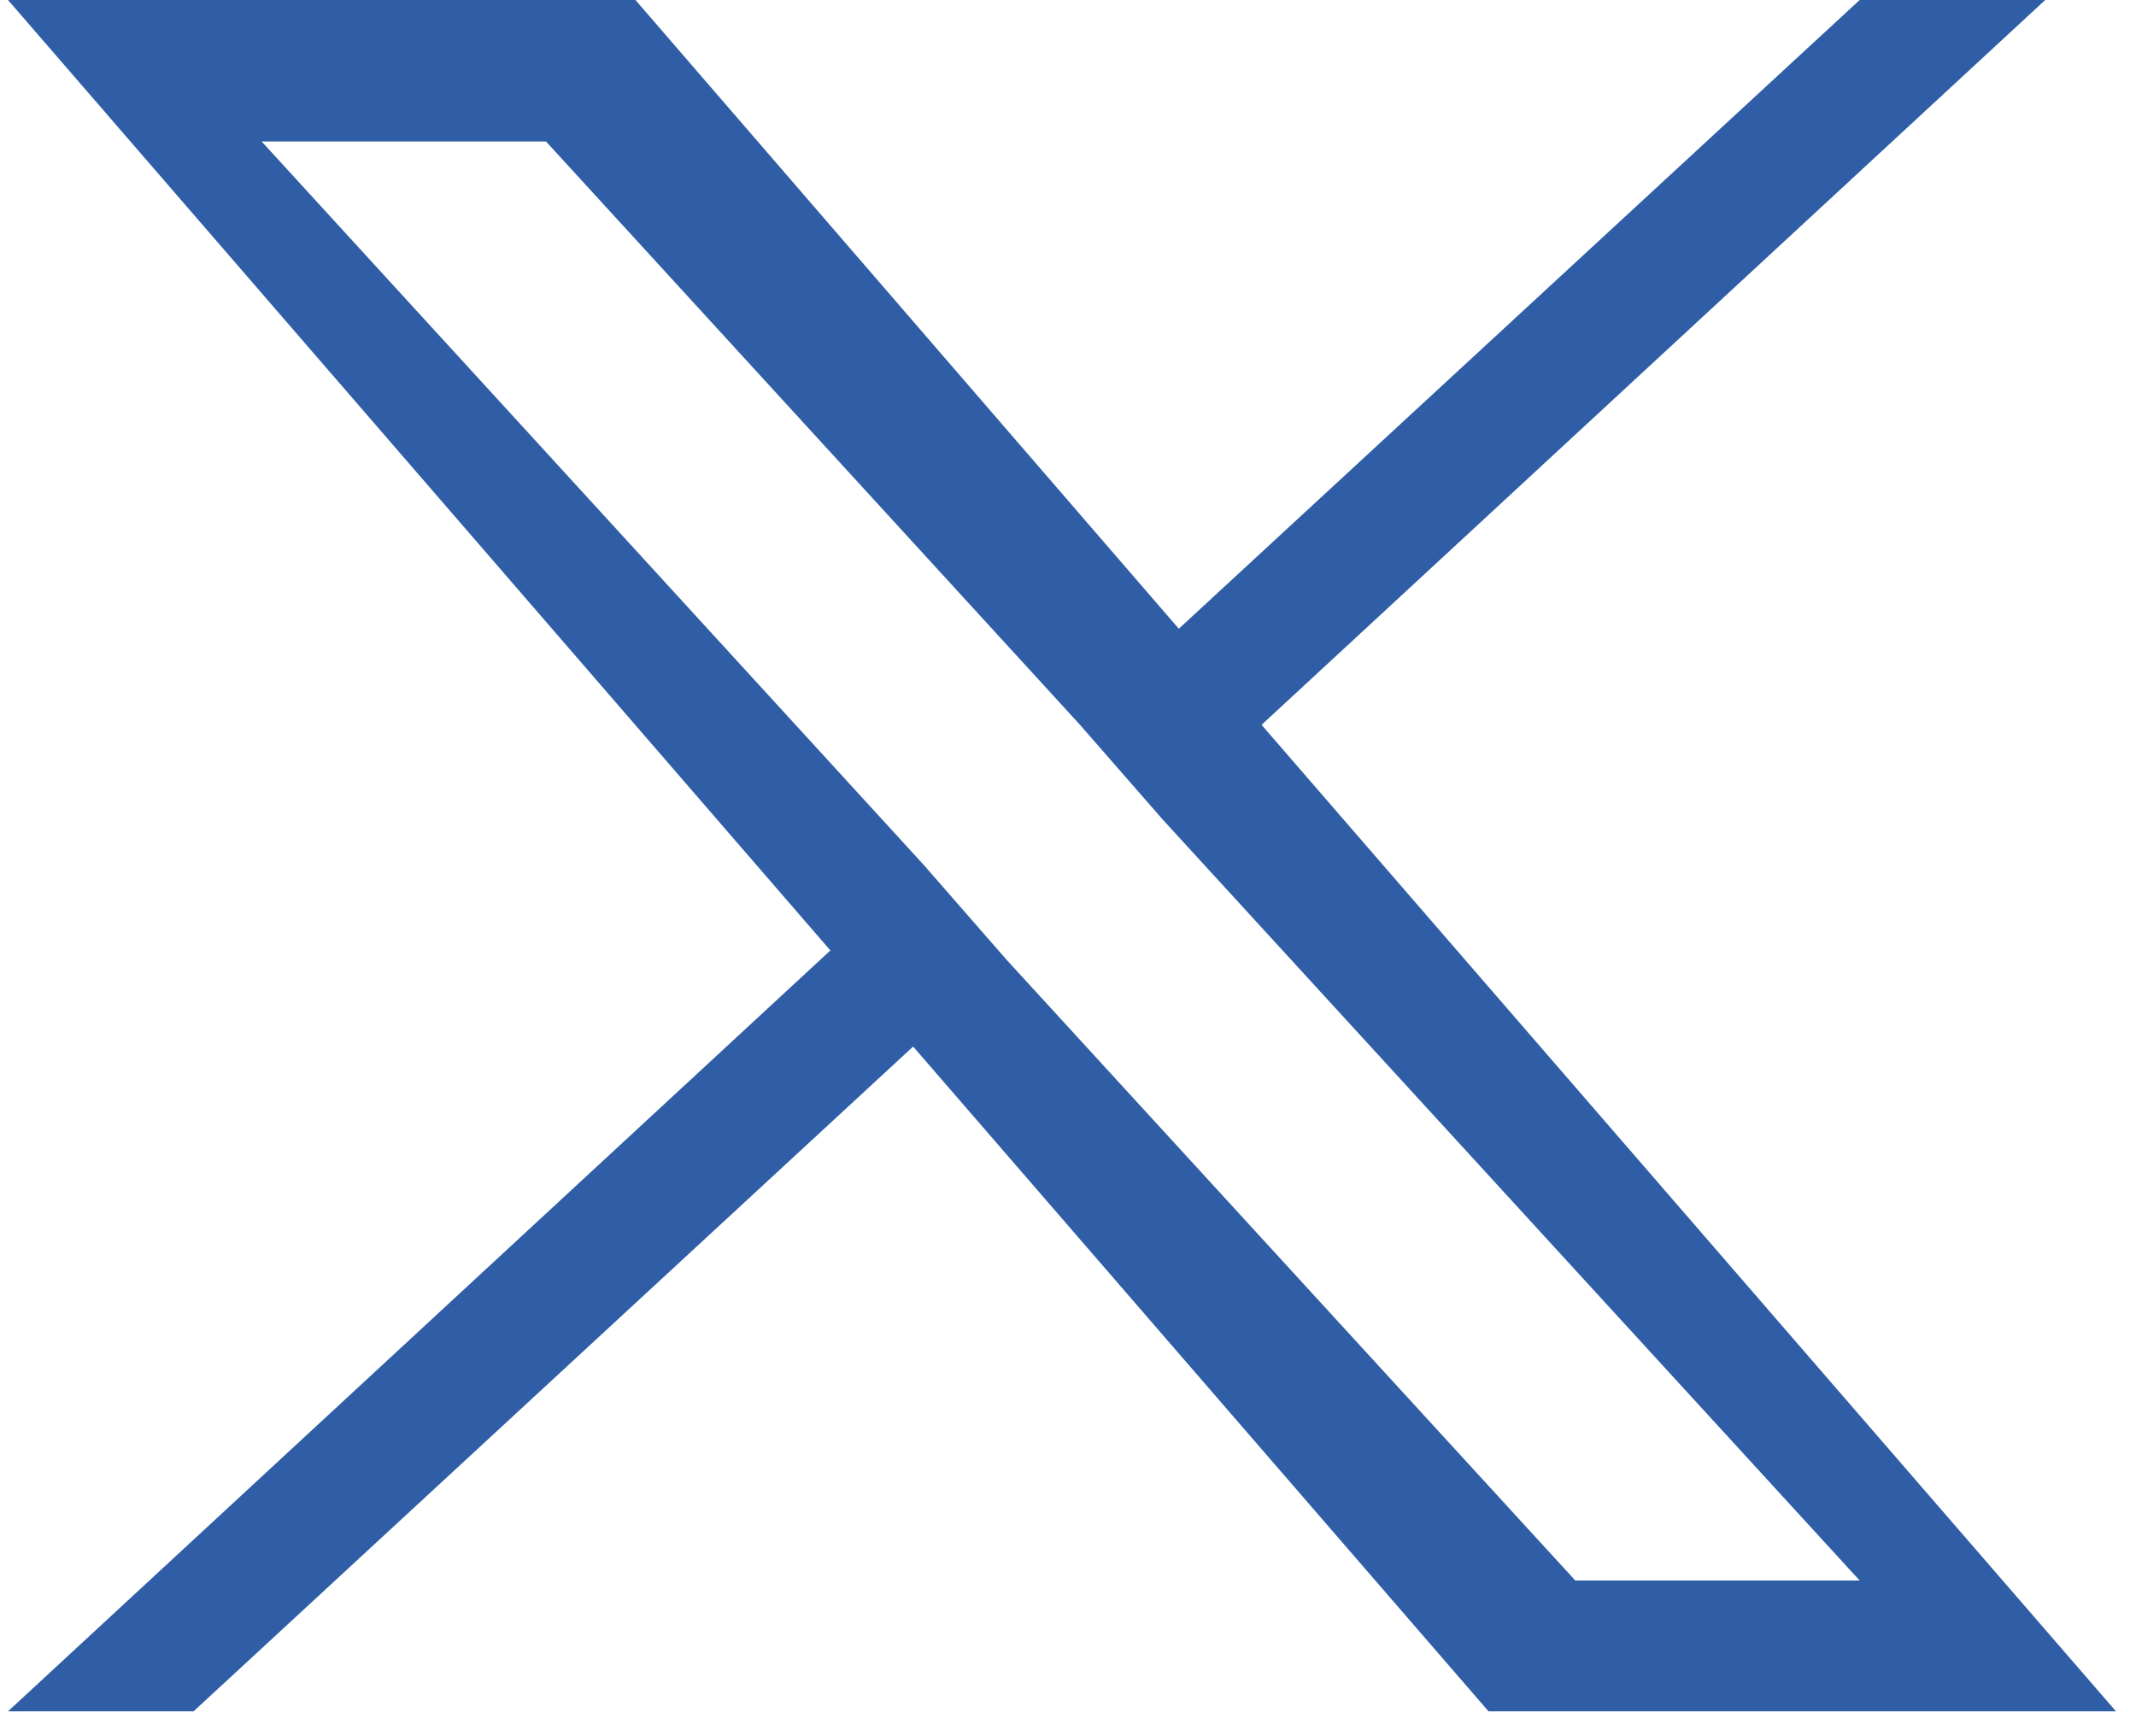
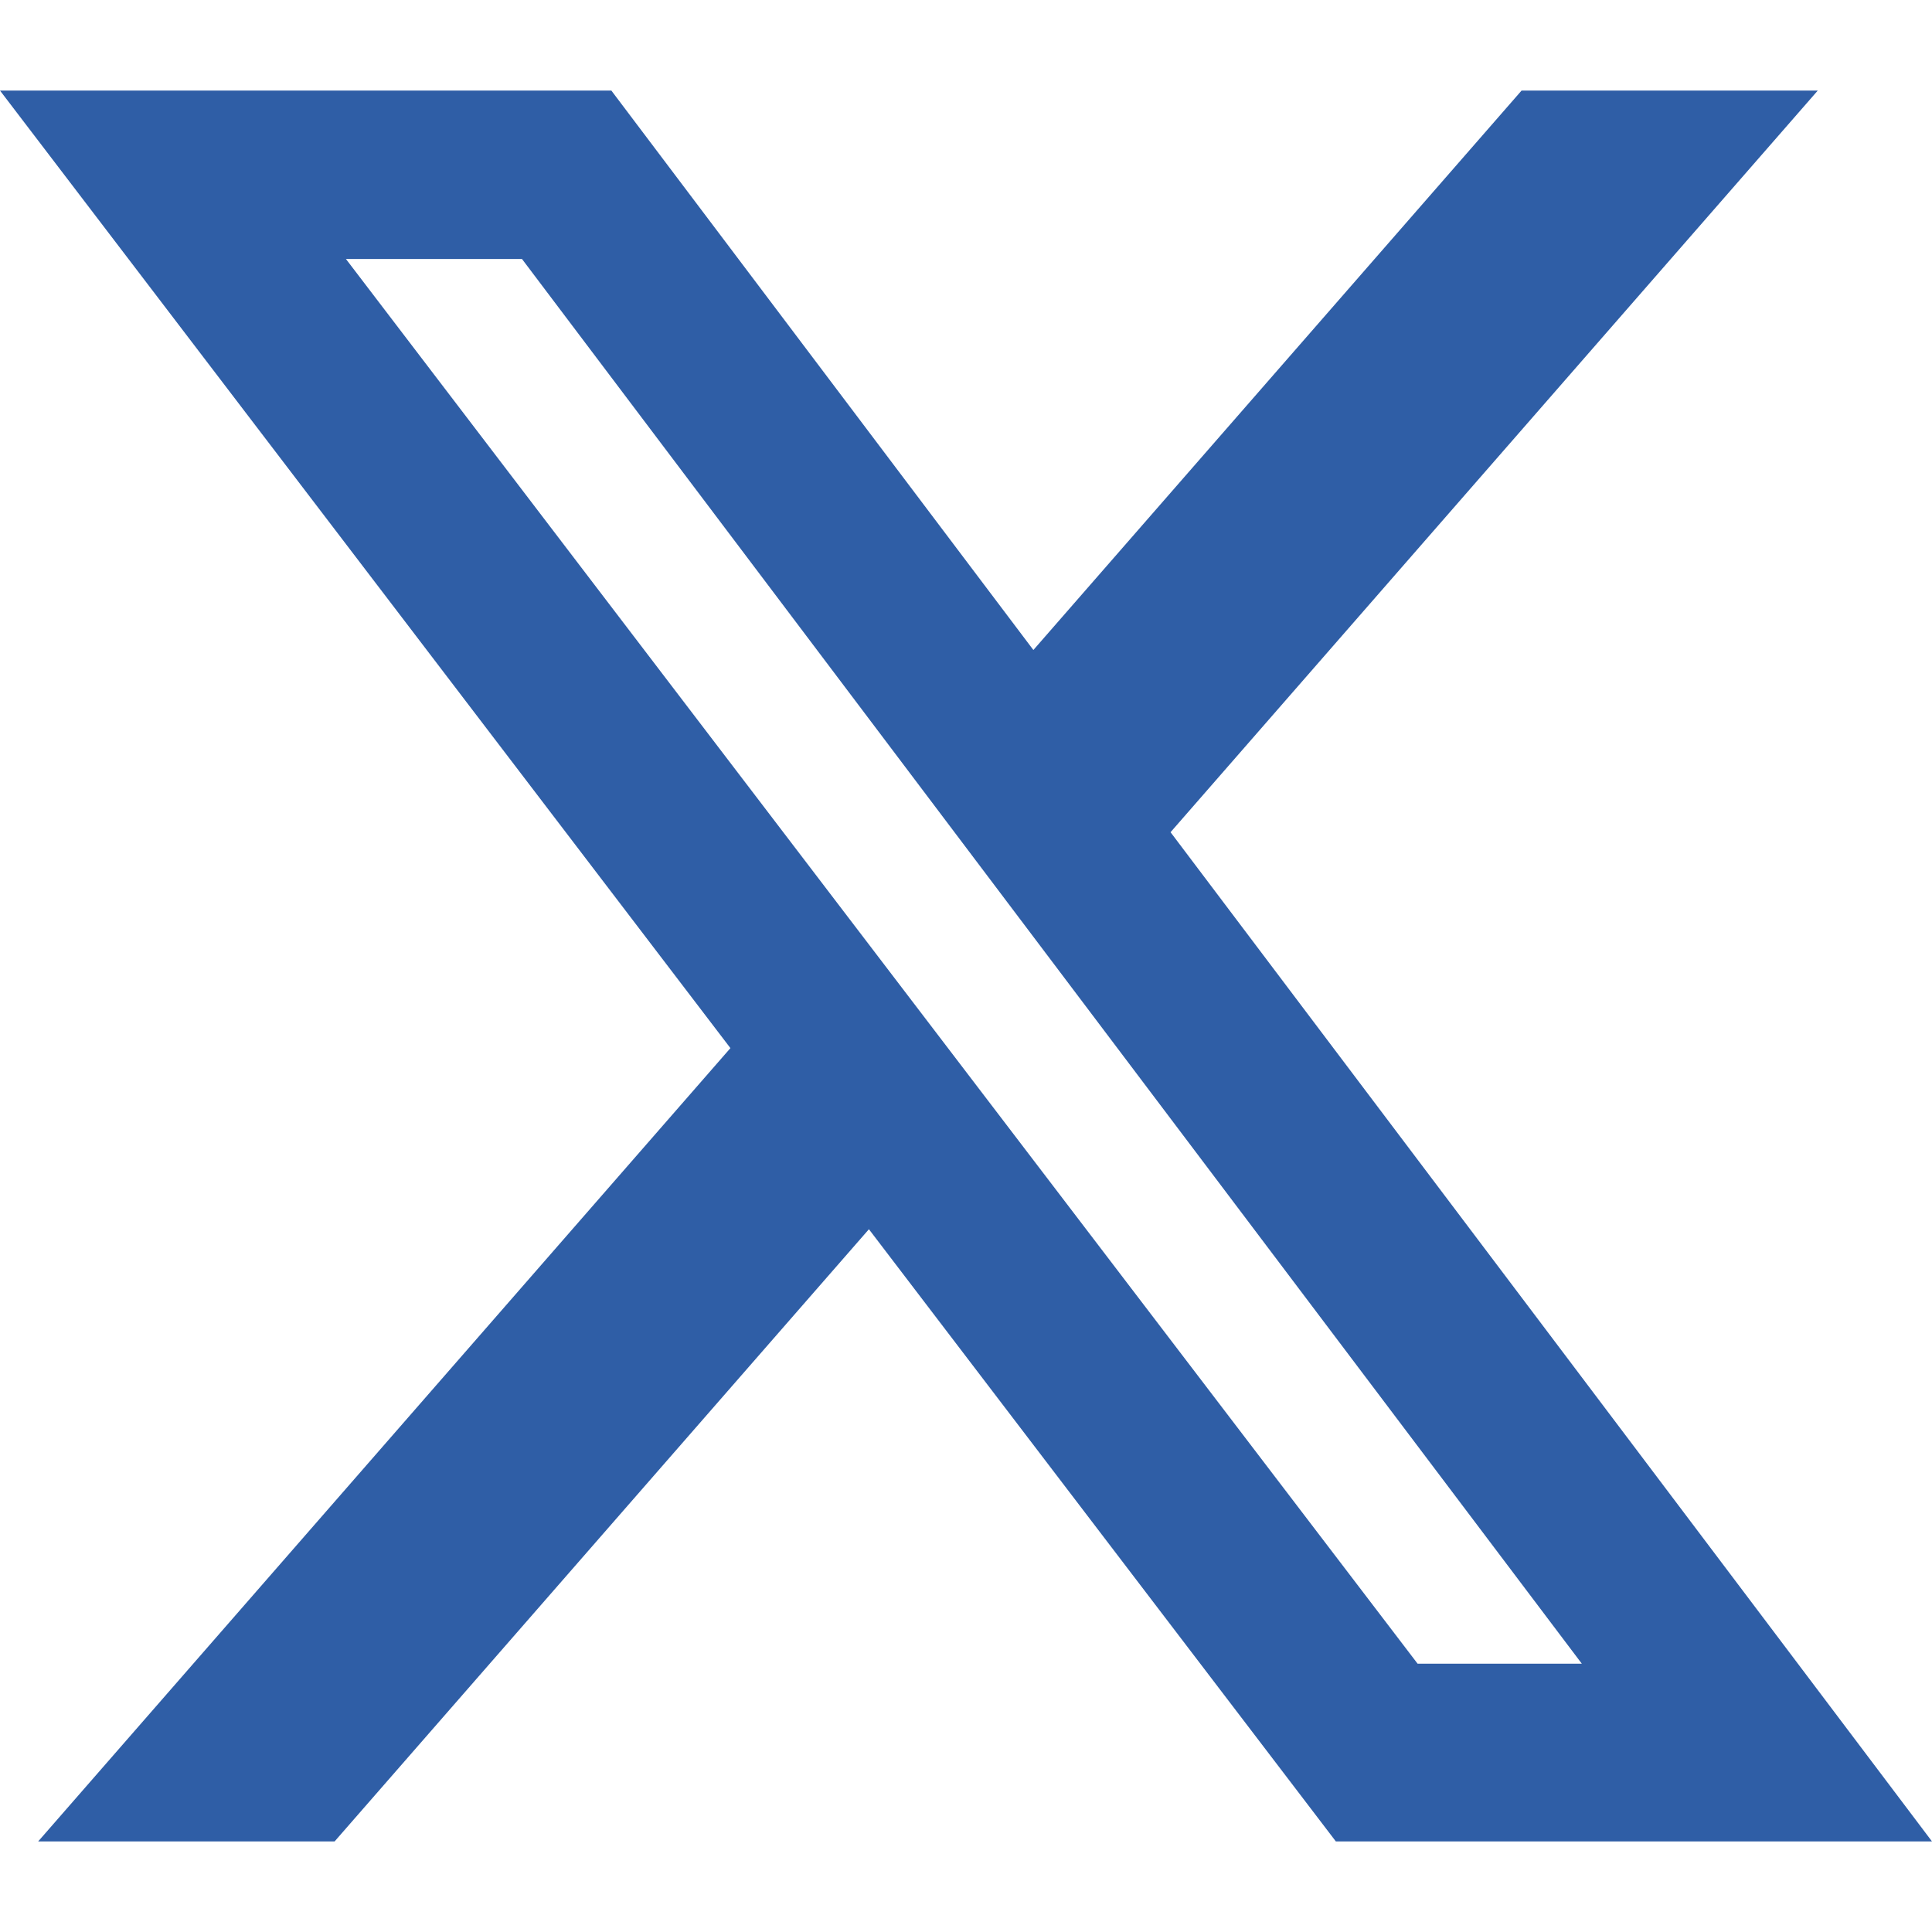
- <svg xmlns="http://www.w3.org/2000/svg" width="16" height="13" viewBox="0 0 16 13" role="img" aria-label="X">
-   <path fill="#2f5ea6" d="M9.45 5.43 15.32 0h-1.39L8.83 4.71 4.76 0H.06l6.16 7.12L.06 12.82h1.39l5.39-4.98 4.31 4.98h4.7L9.45 5.43Zm-1.91 1.76-.62-.71-4.96-5.42h2.13l4 4.37.62.71 5.22 5.7H11.8L7.54 7.19Z" />
+ <svg xmlns="http://www.w3.org/2000/svg" width="16" height="16" viewBox="0 0 16 16" role="img" aria-label="X">
+   <path fill="#2f5ea6" d="M12.6.75h2.454l-5.36 6.142L16 15.25h-4.937l-3.867-5.07-4.425 5.07H.316l5.733-6.57L0 .75h5.063l3.495 4.633L12.601.75Zm-.86 13.028h1.36L4.323 2.145H2.865z" />
</svg>
